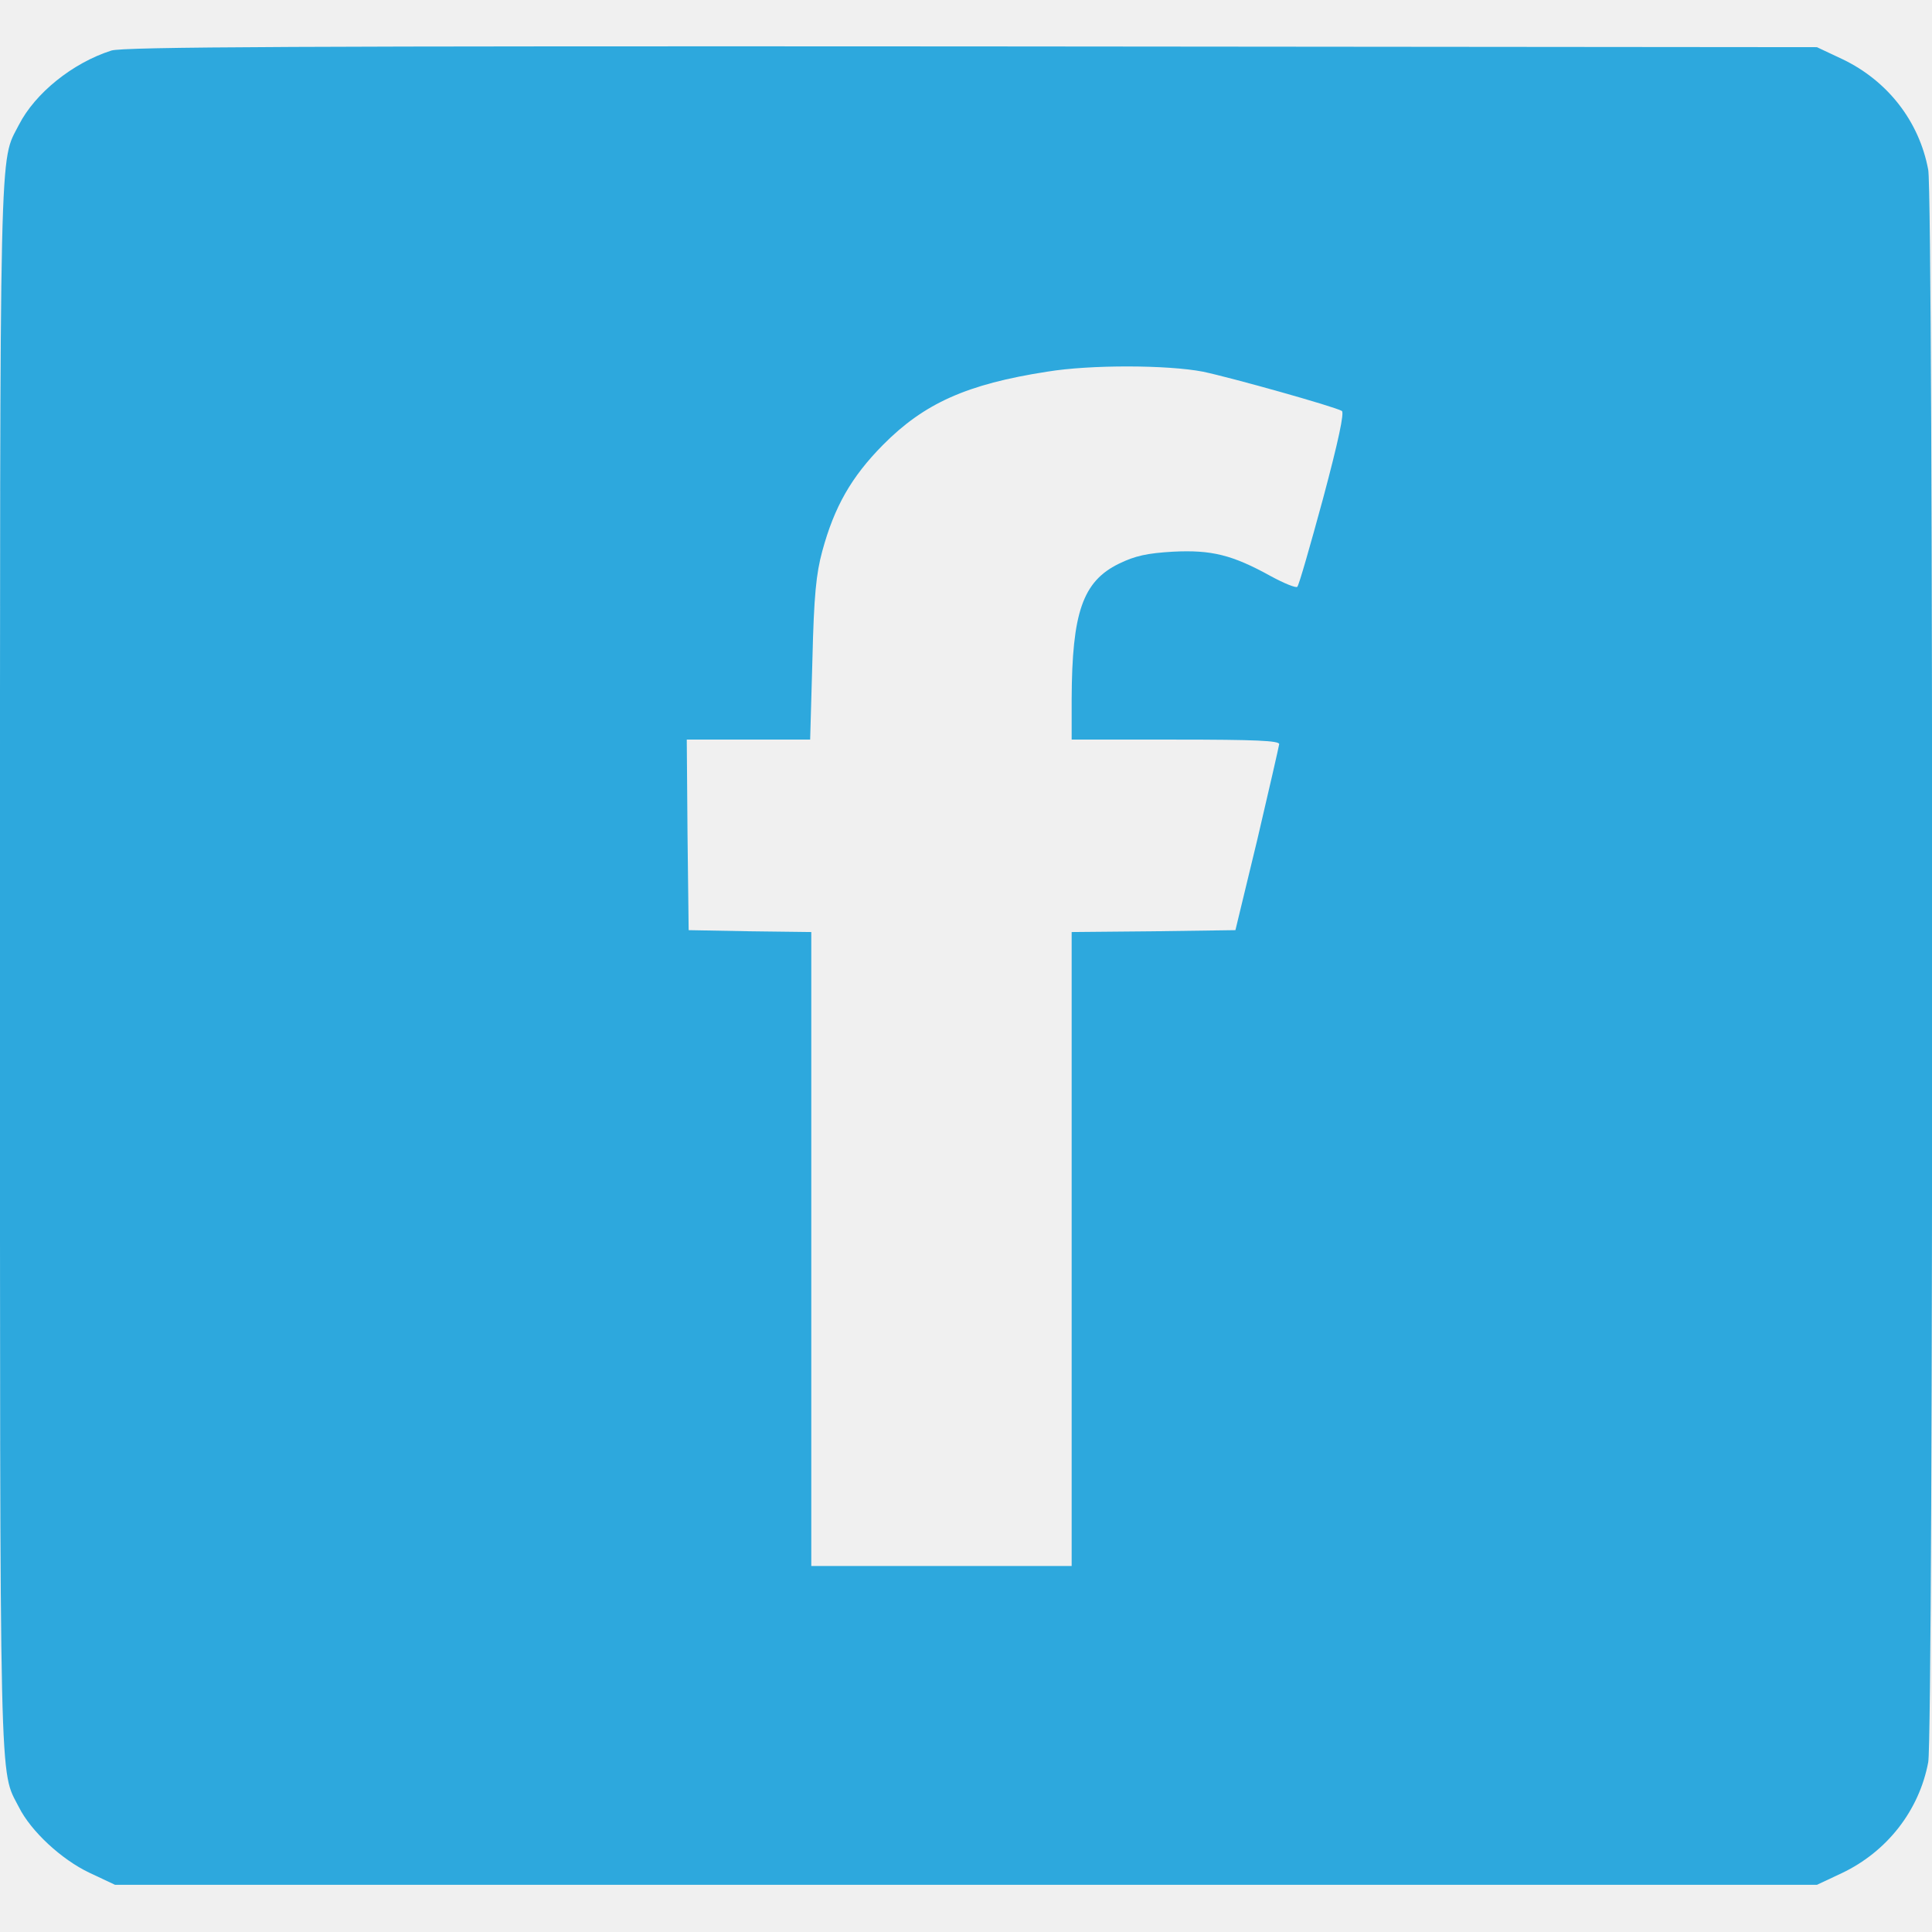
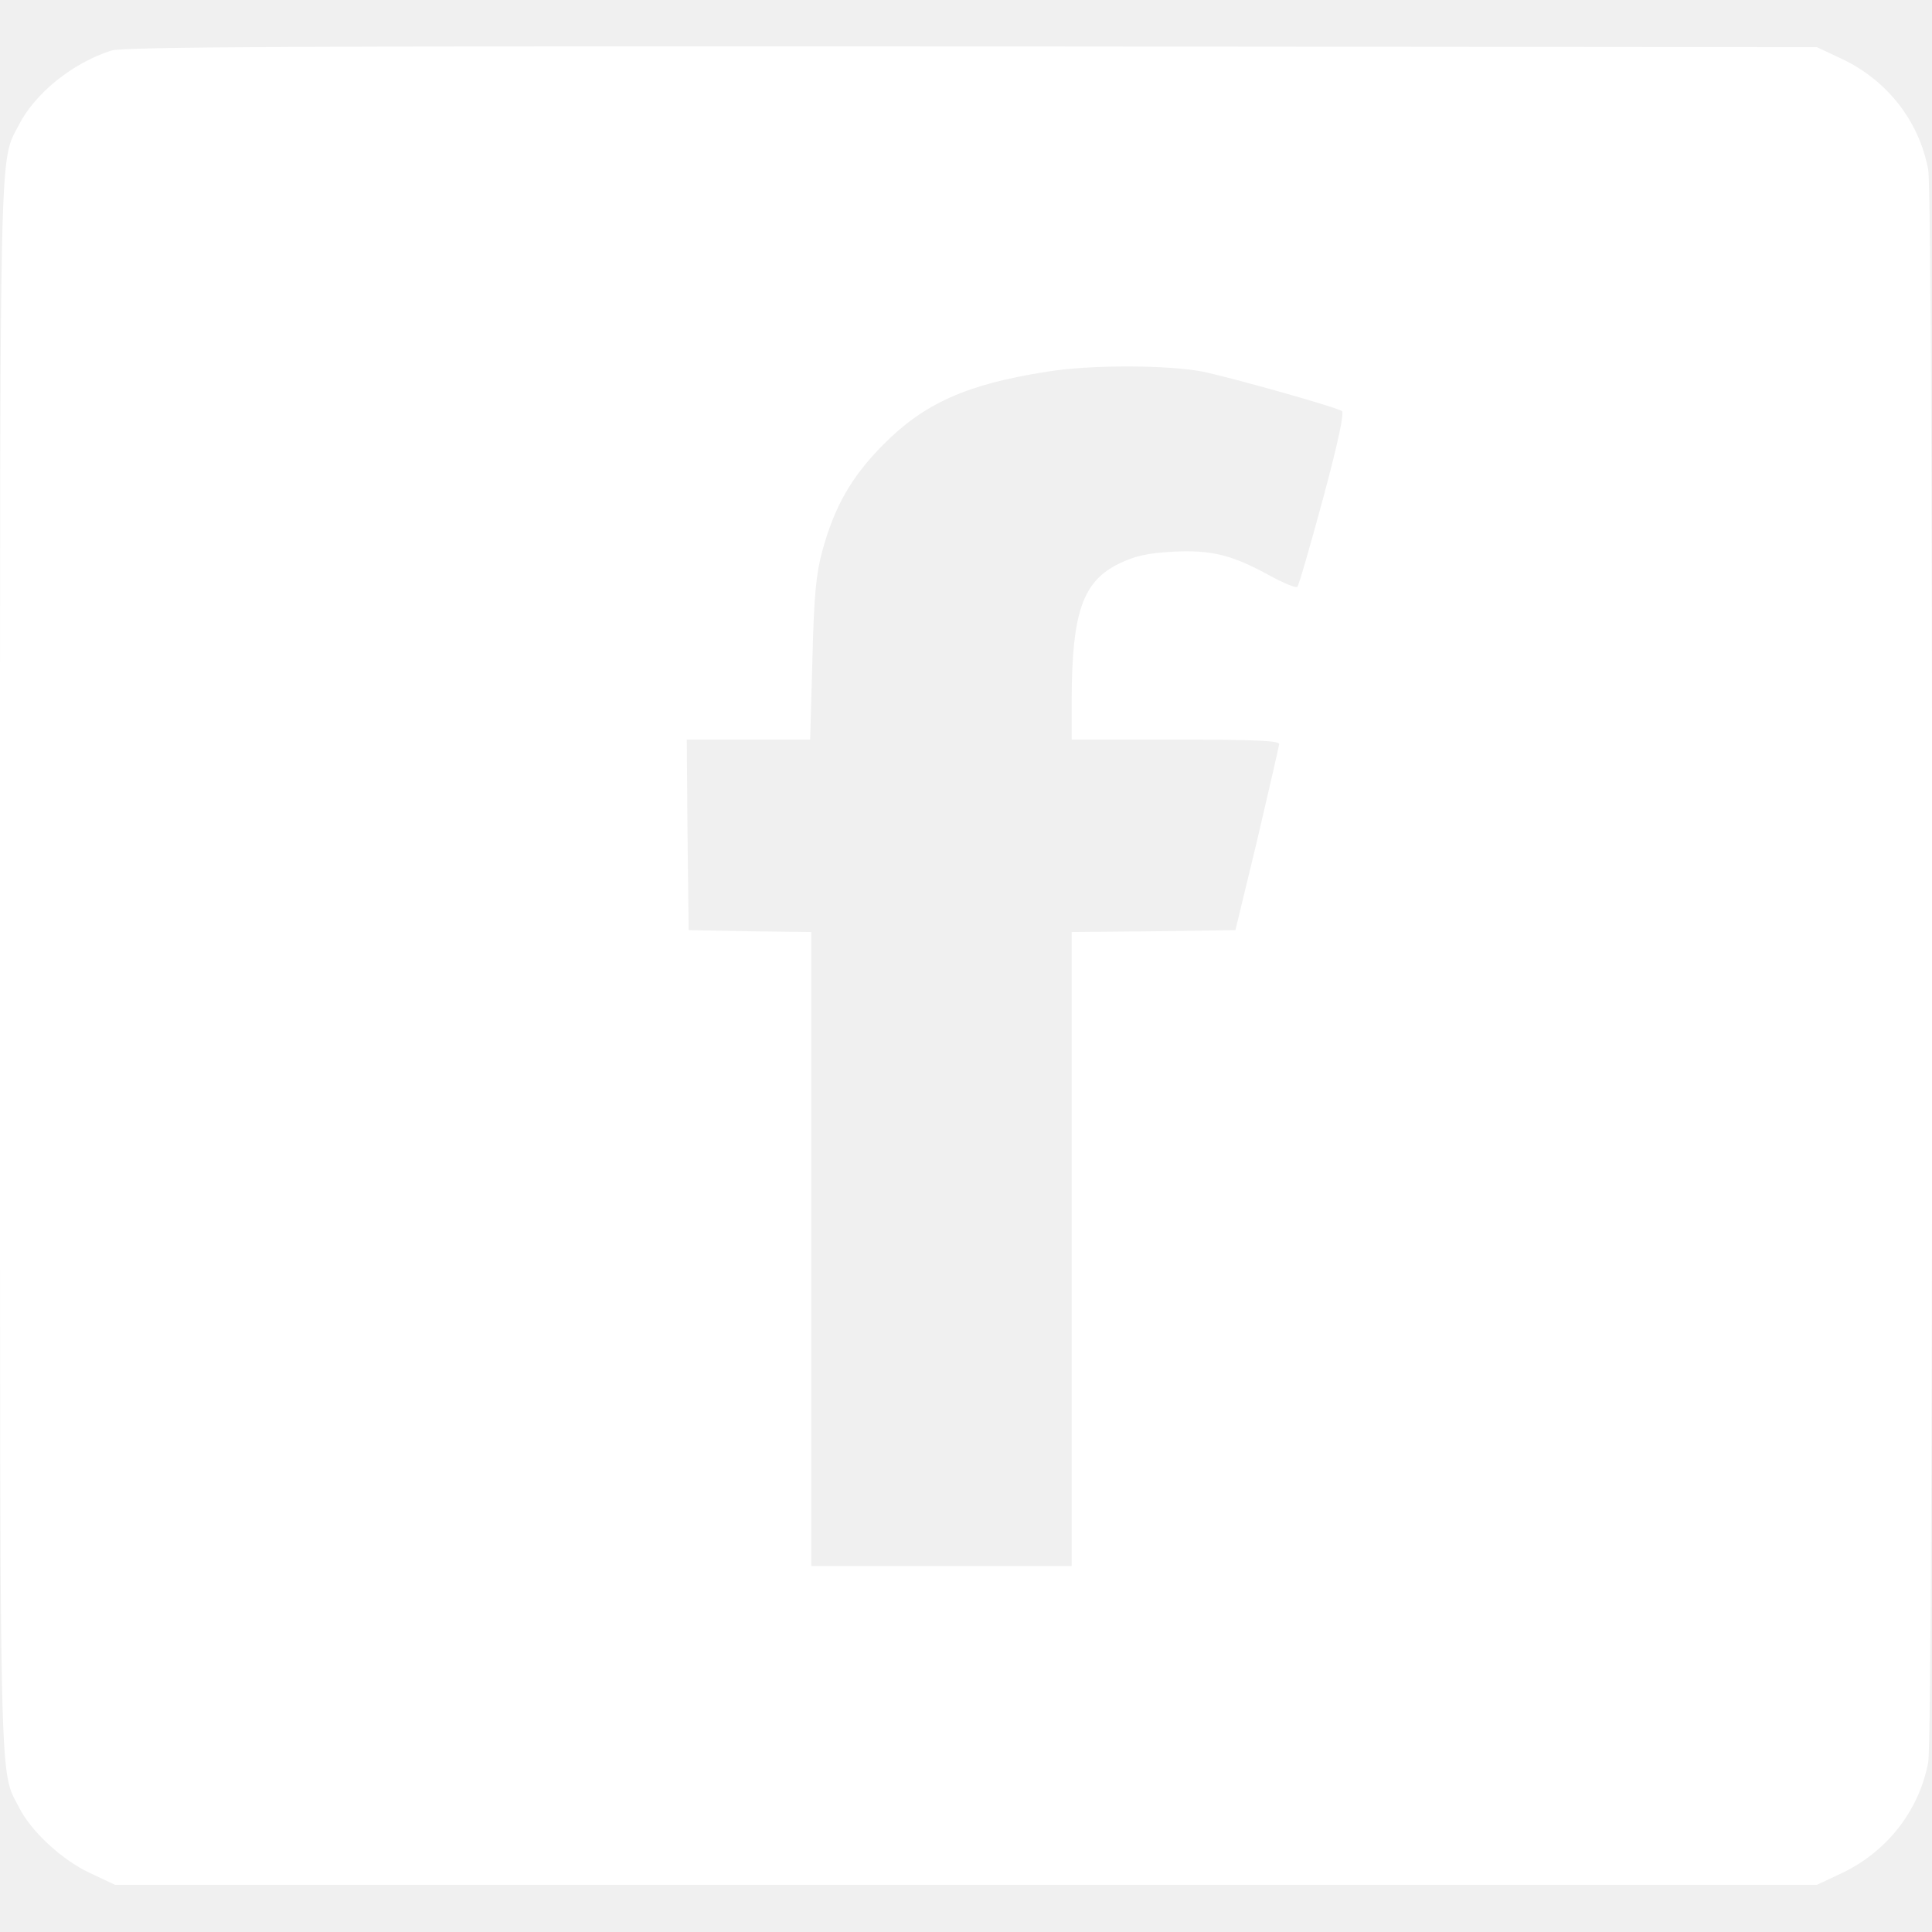
<svg xmlns="http://www.w3.org/2000/svg" version="1.0" width="18pt" height="18pt" viewBox="0 0 512 512" preserveAspectRatio="xMidYMid meet">
-   <g transform="translate(0,512) scale(0.1,-0.1)" fill="#2da8dd" stroke="none">
+   <g transform="translate(0,512) scale(0.1,-0.1)" fill="#ffffff" stroke="none">
    <path d="M295 4986 c-103 -33 -202 -113 -245 -197 -52 -102 -50 7 -50 -2229 0 -2236 -2 -2127 50 -2229 32 -64 113 -139 187 -174 l68 -32 2255 0 2255 0 66 31 c120 57 205 166 229 294 14 73 14 4147 0 4220 -24 129 -108 236 -227 293 l-68 32 -2240 2 c-1790 1 -2248 -1 -2280 -11z m2893 -851 c76 -16 347 -92 368 -104 7 -4 -9 -80 -50 -233 -34 -125 -64 -230 -68 -233 -3 -4 -35 9 -70 28 -103 57 -158 70 -259 65 -69 -4 -101 -11 -144 -32 -96 -47 -124 -130 -125 -358 l0 -108 275 0 c214 0 275 -3 275 -12 -1 -7 -27 -121 -58 -253 l-58 -240 -217 -3 -217 -2 0 -840 0 -840 -345 0 -345 0 0 840 0 840 -162 2 -163 3 -3 253 -2 252 164 0 163 0 6 213 c4 169 10 227 26 286 32 118 77 197 161 282 109 110 222 161 435 194 115 19 320 18 413 0z" />
  </g>
</svg>
